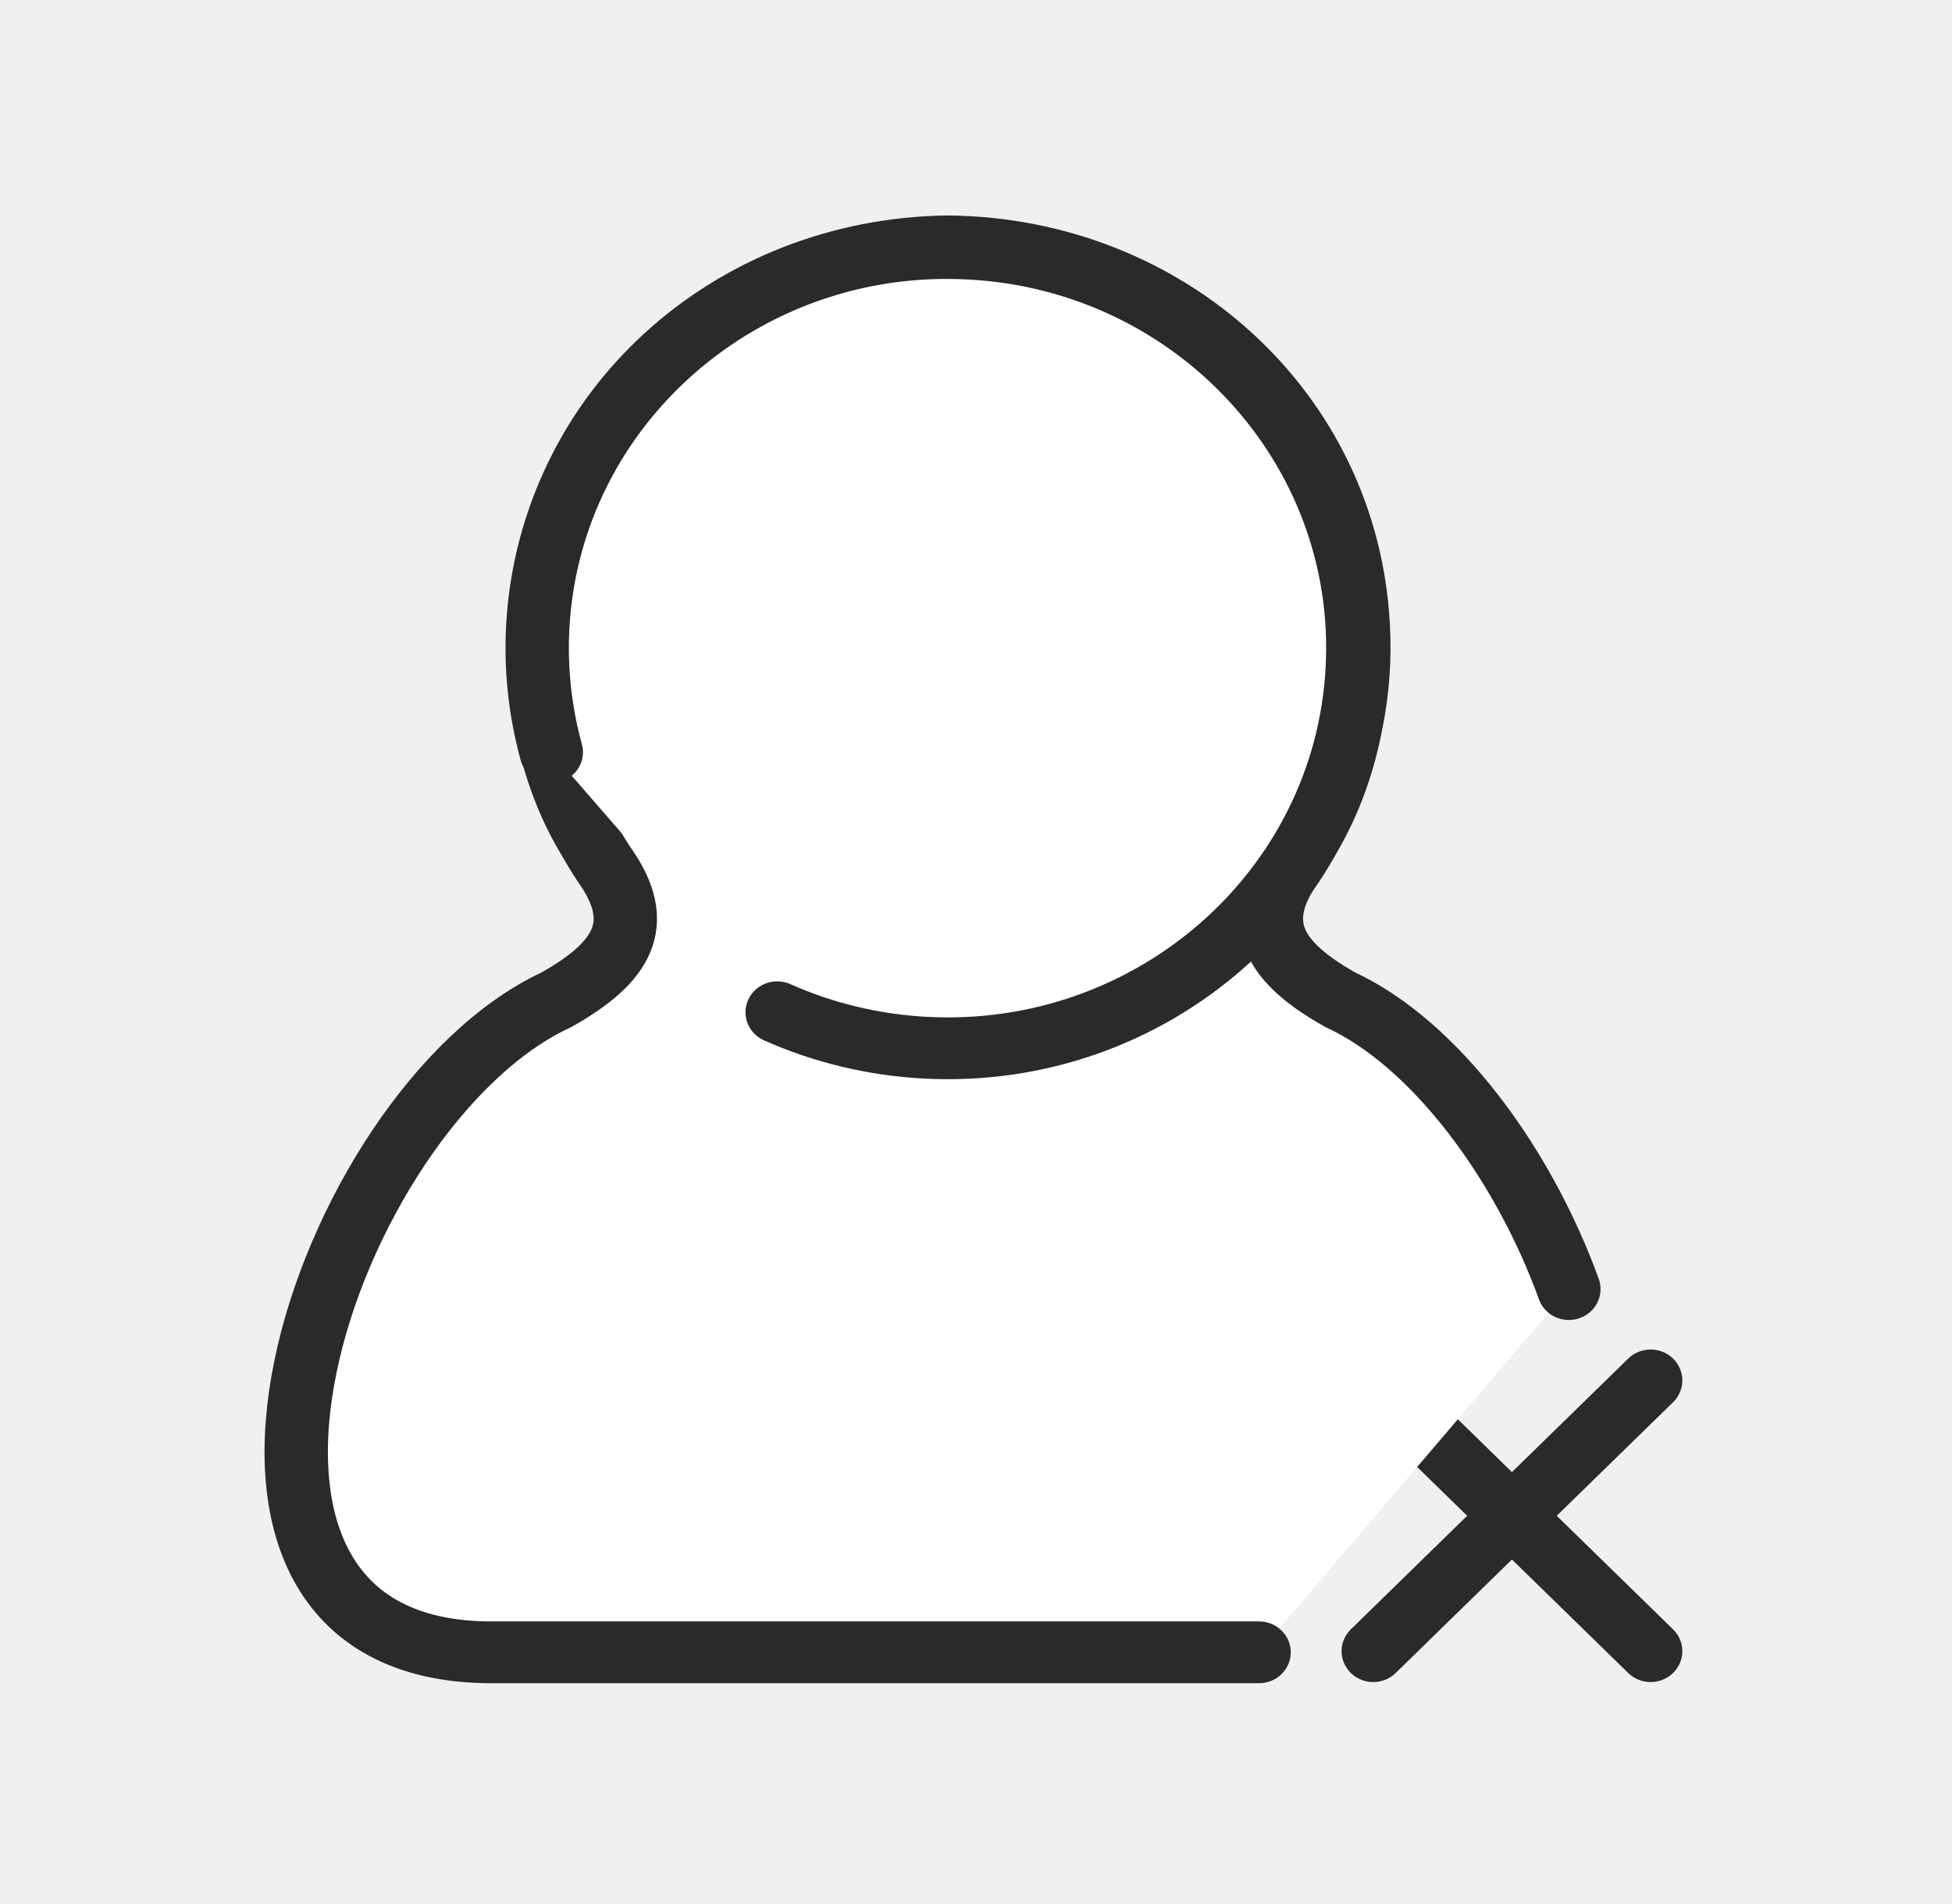
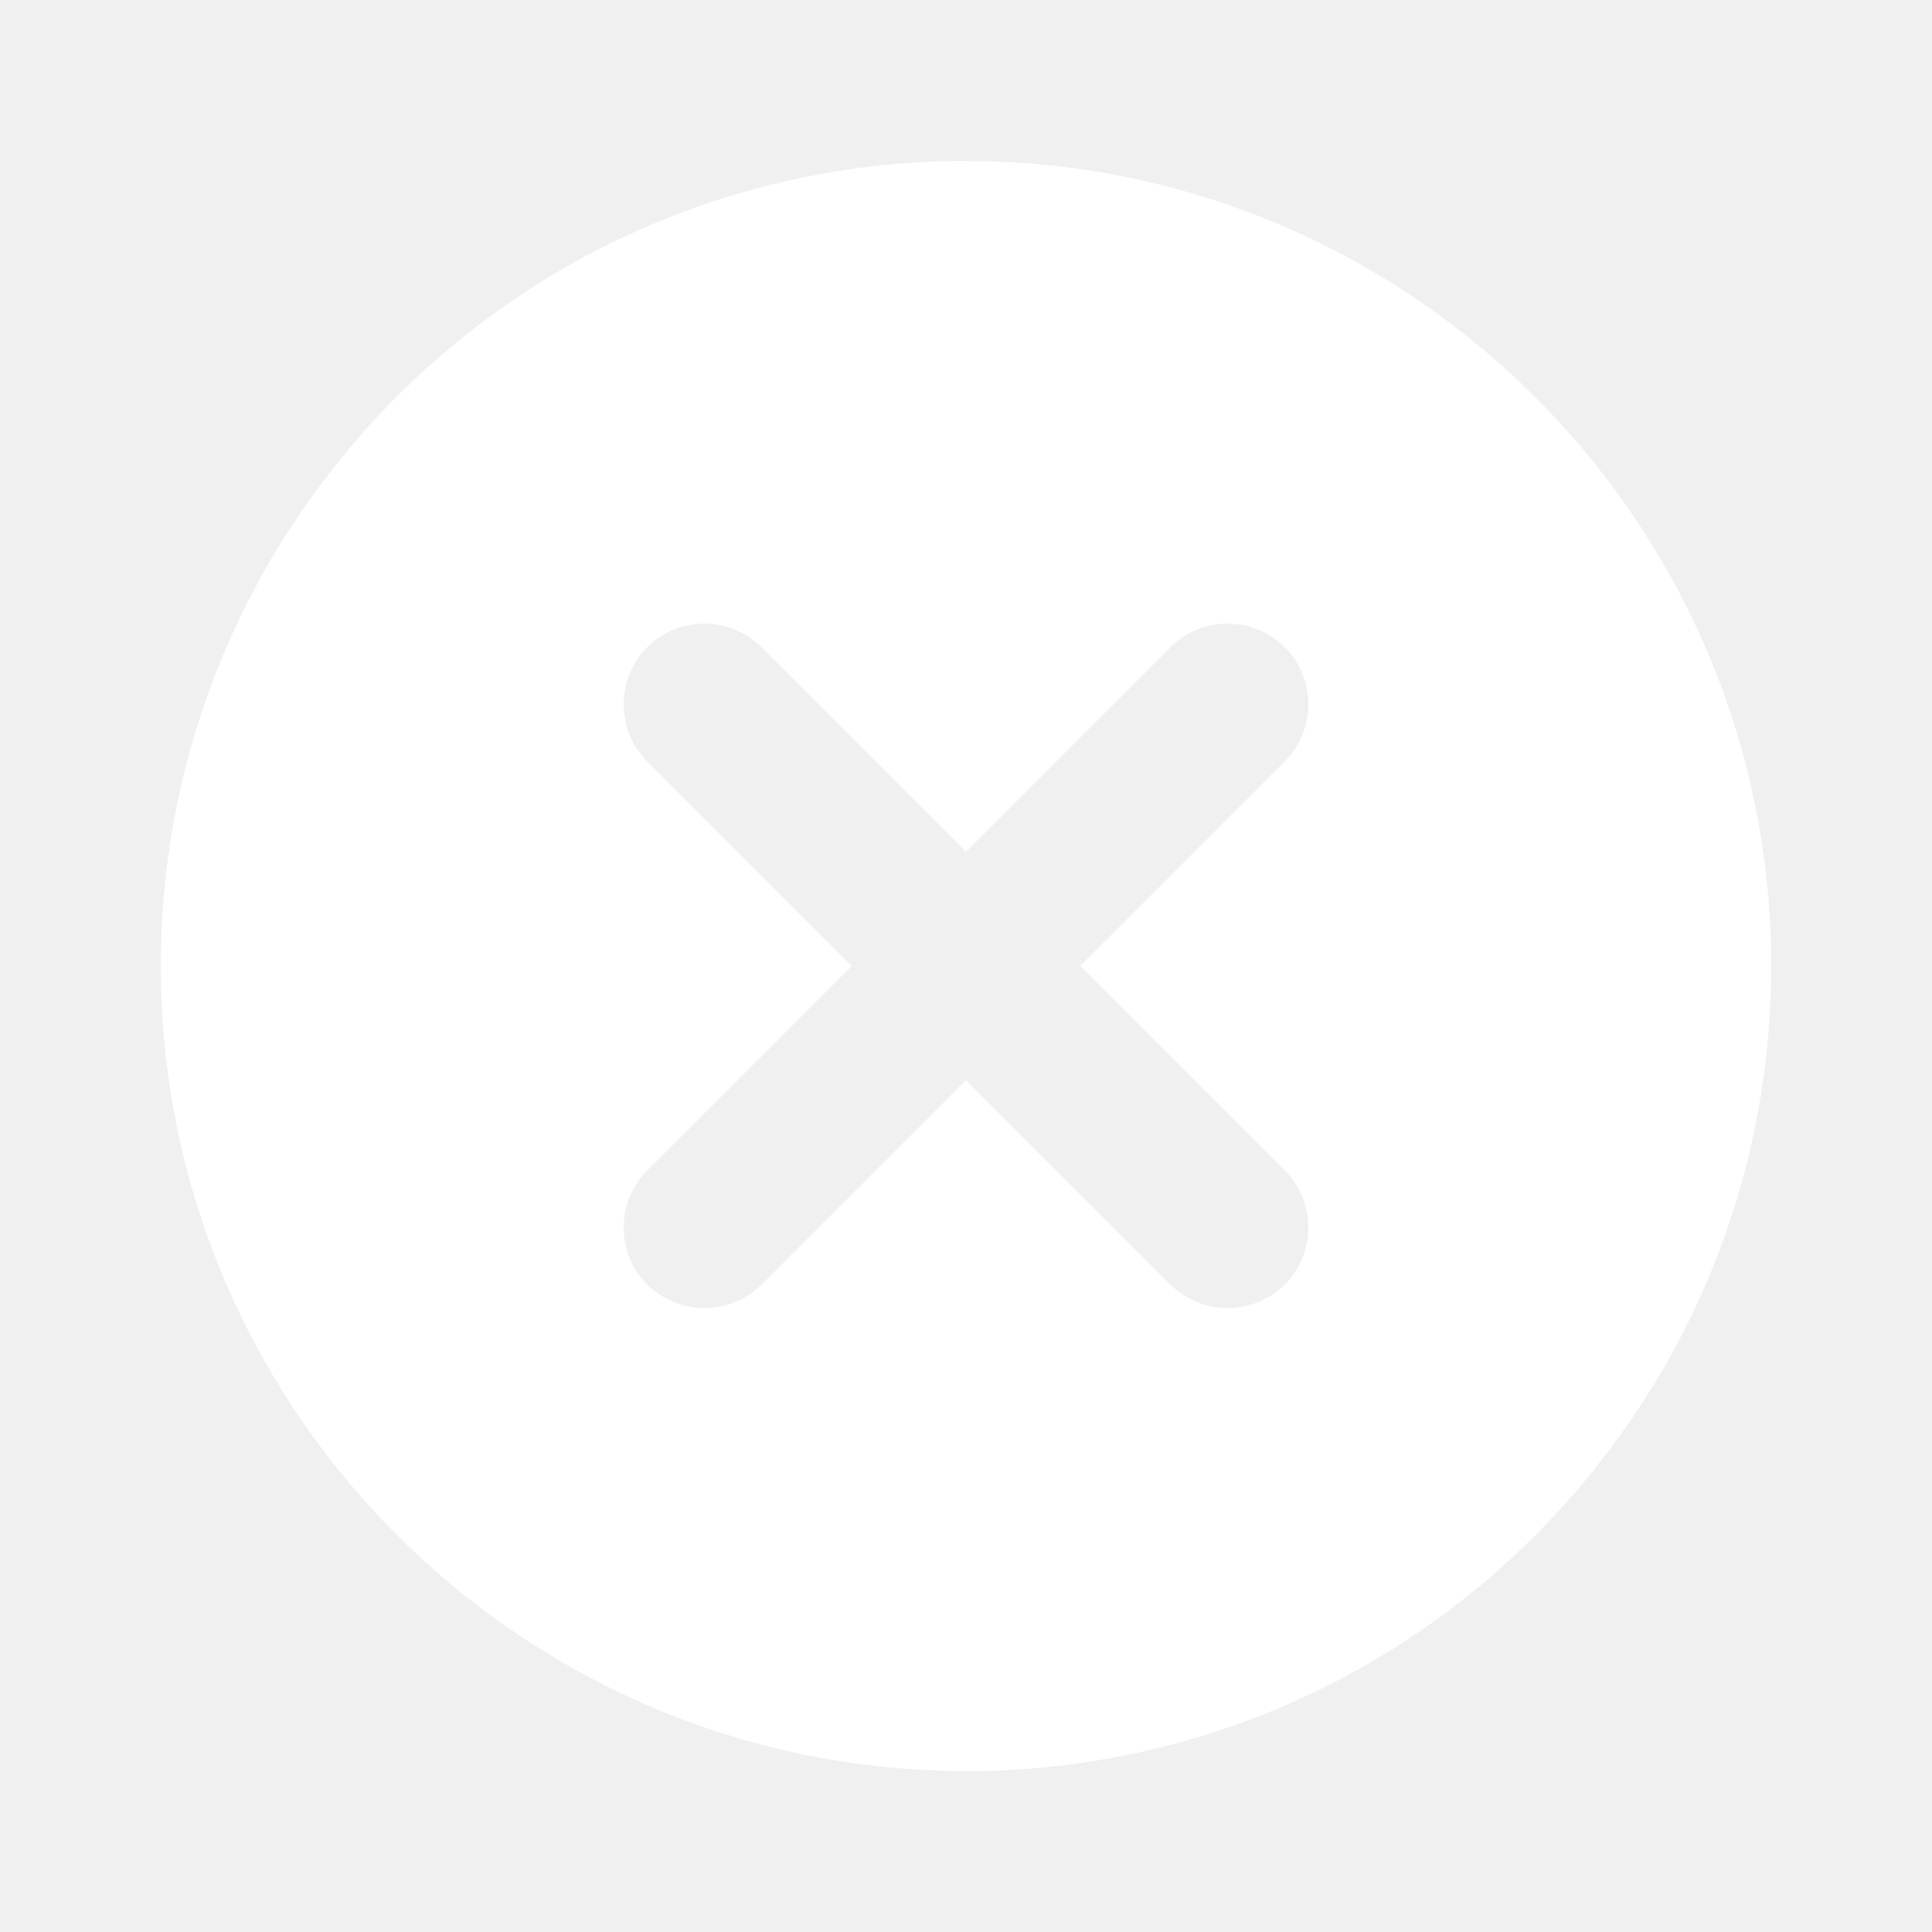
- <svg xmlns="http://www.w3.org/2000/svg" width="40pt" height="39pt" viewBox="0 0 40 39" version="1.1">
-   <g id="surface1">
-     <path style="fill:#FFF;stroke-width:3.12;stroke-linecap:round;stroke-linejoin:round;stroke:rgb(16.863%,16.471%,16.078%);stroke-opacity:1;stroke-miterlimit:2.613;" d="M 67.622 69.702 L 81.28 83.373 " transform="matrix(0.416146,0,0,0.405743,0,0)" />
-     <path style="fill:#FFF;stroke-width:3.12;stroke-linecap:round;stroke-linejoin:round;stroke:rgb(16.863%,16.471%,16.078%);stroke-opacity:1;stroke-miterlimit:2.613;" d="M 81.28 69.702 L 67.622 83.373 " transform="matrix(0.416146,0,0,0.405743,0,0)" />
-     <path style="fill:#FFF;stroke-width:3.12;stroke-linecap:round;stroke-linejoin:round;stroke:rgb(16.863%,16.471%,16.078%);stroke-opacity:1;stroke-miterlimit:2.613;" d="M 61.999 83.431 C 49.093 83.431 37.106 83.431 24.199 83.431 C 7.002 83.431 15.91 55.954 27.39 50.486 C 30.648 48.609 31.849 46.654 29.737 43.631 C 29.456 43.198 29.202 42.746 28.949 42.303 C 27.888 40.483 27.212 38.461 26.837 36.382 C 26.536 34.813 26.433 33.195 26.517 31.568 C 27.099 20.728 35.914 12.564 46.699 12.439 C 57.494 12.564 66.308 20.728 66.88 31.568 C 66.974 33.195 66.862 34.813 66.561 36.382 C 66.186 38.461 65.51 40.483 64.449 42.303 C 64.196 42.746 63.942 43.198 63.661 43.631 C 61.549 46.654 62.75 48.609 66.007 50.486 C 70.682 52.71 75.019 58.766 77.253 65.091 " transform="matrix(0.416146,0,0,0.405743,0,0)" />
-     <path style="fill:#FFF;stroke-width:3.12;stroke-linecap:round;stroke-linejoin:round;stroke:rgb(16.863%,16.471%,16.078%);stroke-opacity:1;stroke-miterlimit:2.613;" d="M 27.146 37.98 C 26.593 35.92 26.367 33.783 26.48 31.645 C 27.071 20.506 36.589 11.948 47.731 12.554 C 58.874 13.141 67.434 22.663 66.833 33.802 C 66.242 44.941 56.724 53.5 45.582 52.903 C 43.048 52.768 40.569 52.161 38.27 51.112 " transform="matrix(0.416146,0,0,0.405743,0,0)" />
+ <svg xmlns="http://www.w3.org/2000/svg" version="1.1" x="0px" y="0px" viewBox="0 0 24 24" style="enable-background:new 0 0 24 24;" xml:space="preserve">
+   <style type="text/css">
+ 	.st0{fill:none;}
+ 	.st1{fill:#ffffff;}
+ </style>
+   <g id="bounding_box">
+     <rect class="st0" width="24" height="24" />
+   </g>
+   <g id="design">
+     <g>
+       <path class="st1" d="M12,2h-0.24c-2.67,0.07-5.16,1.17-7,3.1C2.92,7.04,1.94,9.57,2,12.24C2.13,17.67,6.59,22,12,22h0.24    c2.67-0.07,5.16-1.17,7-3.1c1.84-1.94,2.82-4.47,2.76-7.14C21.87,6.33,17.41,2,12,2z M15.96,14.54c0.39,0.39,0.39,1.03,0,1.42    c-0.2,0.19-0.45,0.29-0.71,0.29s-0.51-0.1-0.71-0.29L12,13.42l-2.54,2.54c-0.2,0.19-0.45,0.29-0.71,0.29s-0.51-0.1-0.71-0.29    c-0.39-0.39-0.39-1.03,0-1.42L10.58,12L8.04,9.46c-0.39-0.39-0.39-1.03,0-1.42c0.39-0.39,1.03-0.39,1.42,0L12,10.58l2.54-2.54    c0.39-0.39,1.03-0.39,1.42,0c0.39,0.39,0.39,1.03,0,1.42L13.42,12L15.96,14.54z" />
+     </g>
  </g>
</svg>
